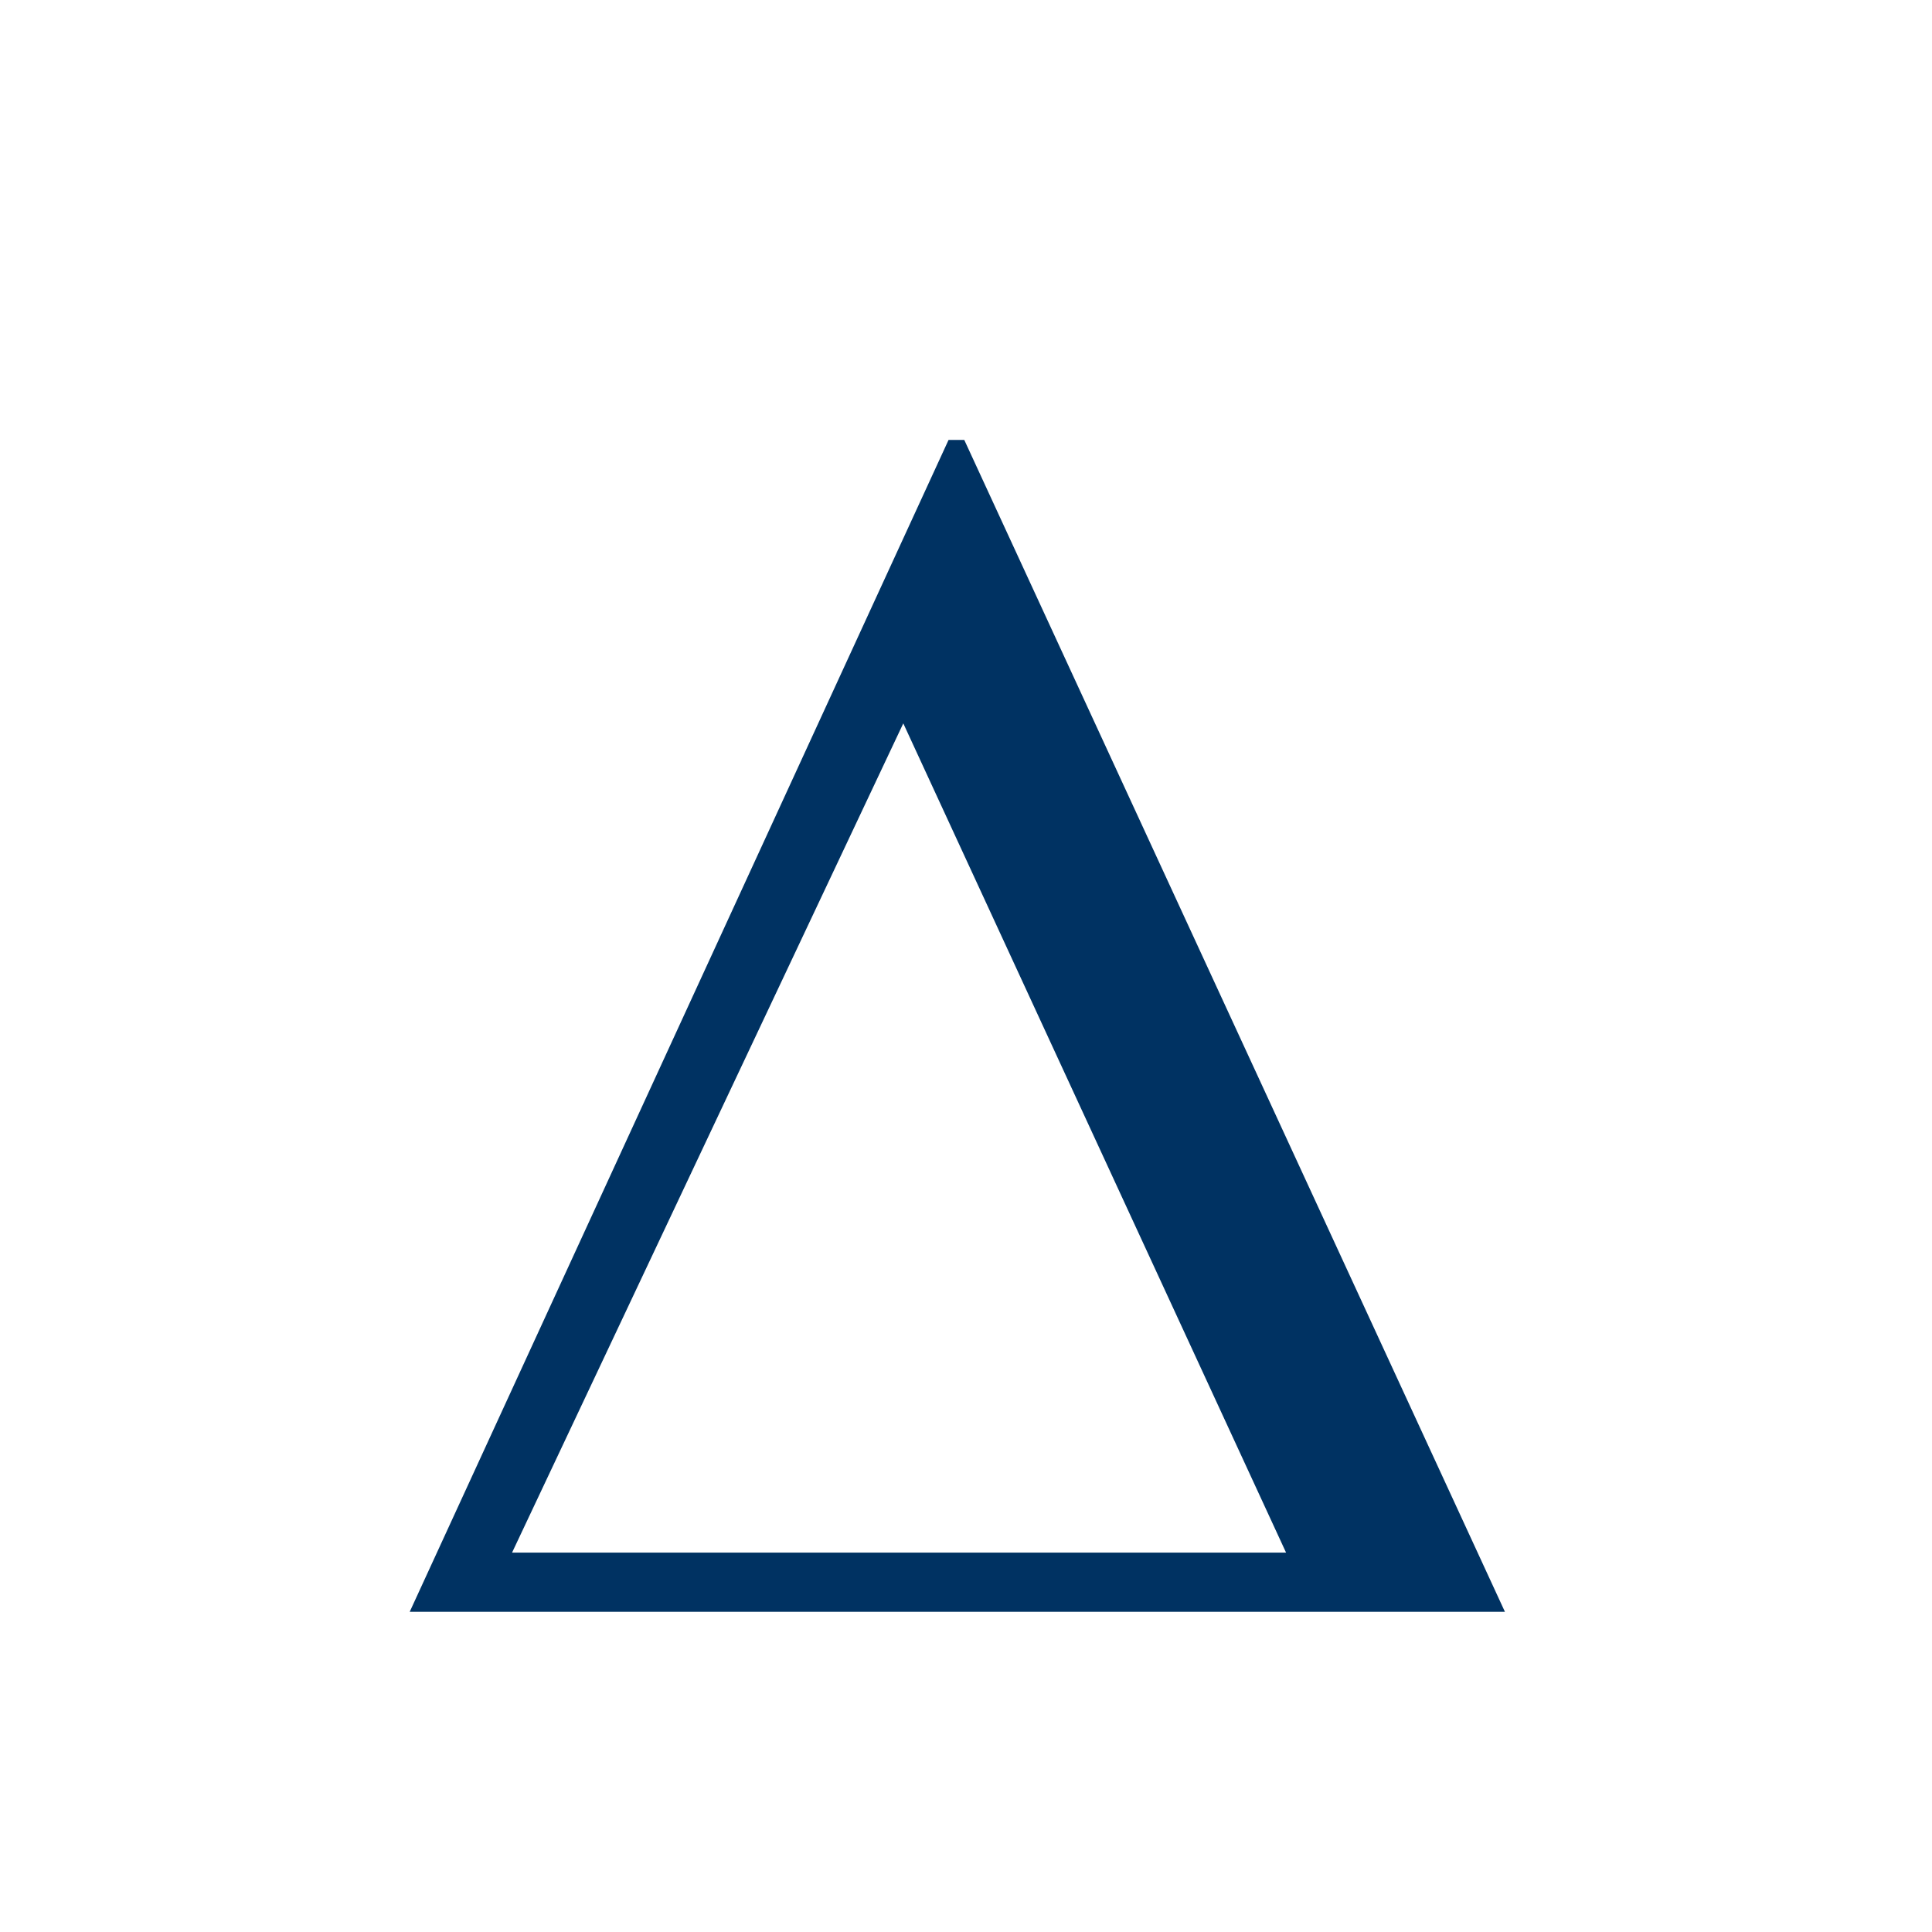
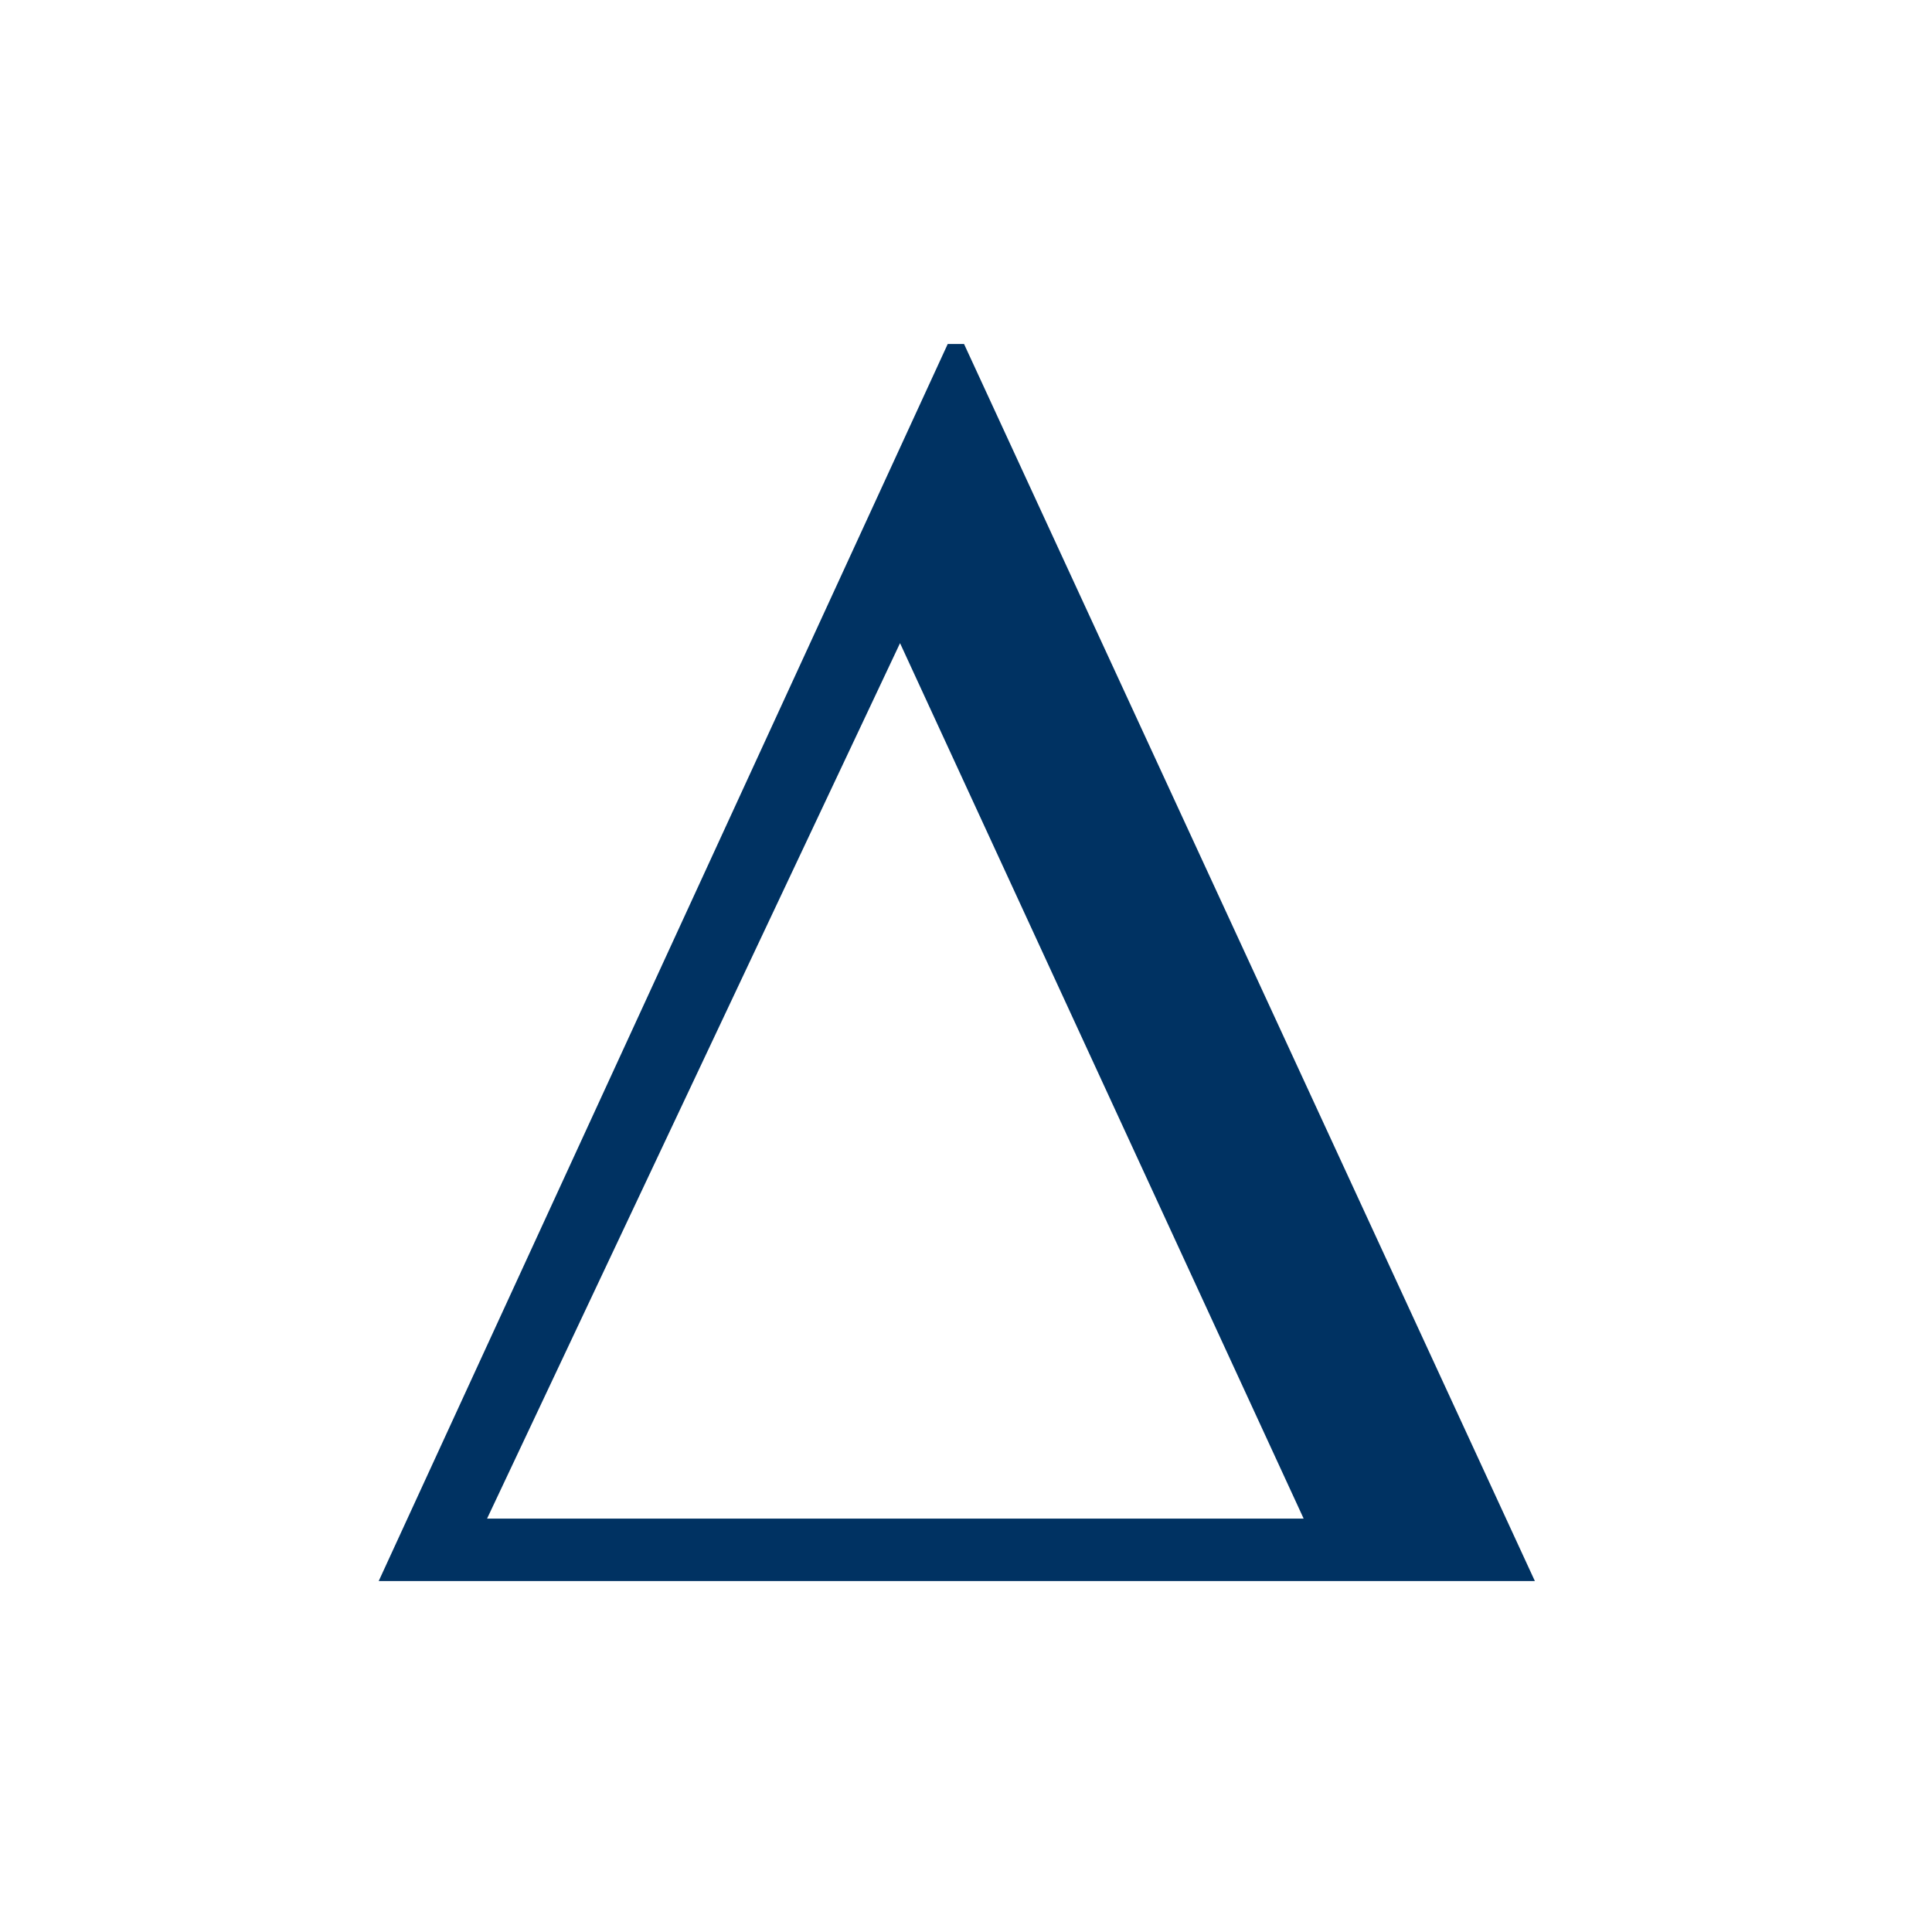
<svg xmlns="http://www.w3.org/2000/svg" viewBox="0 0 100 100">
-   <text x="50%" y="58%" text-anchor="middle" dominant-baseline="middle" font-size="90" font-family="STIX Two Math, Cambria Math, serif" fill="#003262">
+   <text x="50%" y="55%" text-anchor="middle" dominant-baseline="middle" font-size="95" font-family="STIX Two Math, Cambria Math, serif" fill="#003262">
    Δ
  </text>
</svg>
